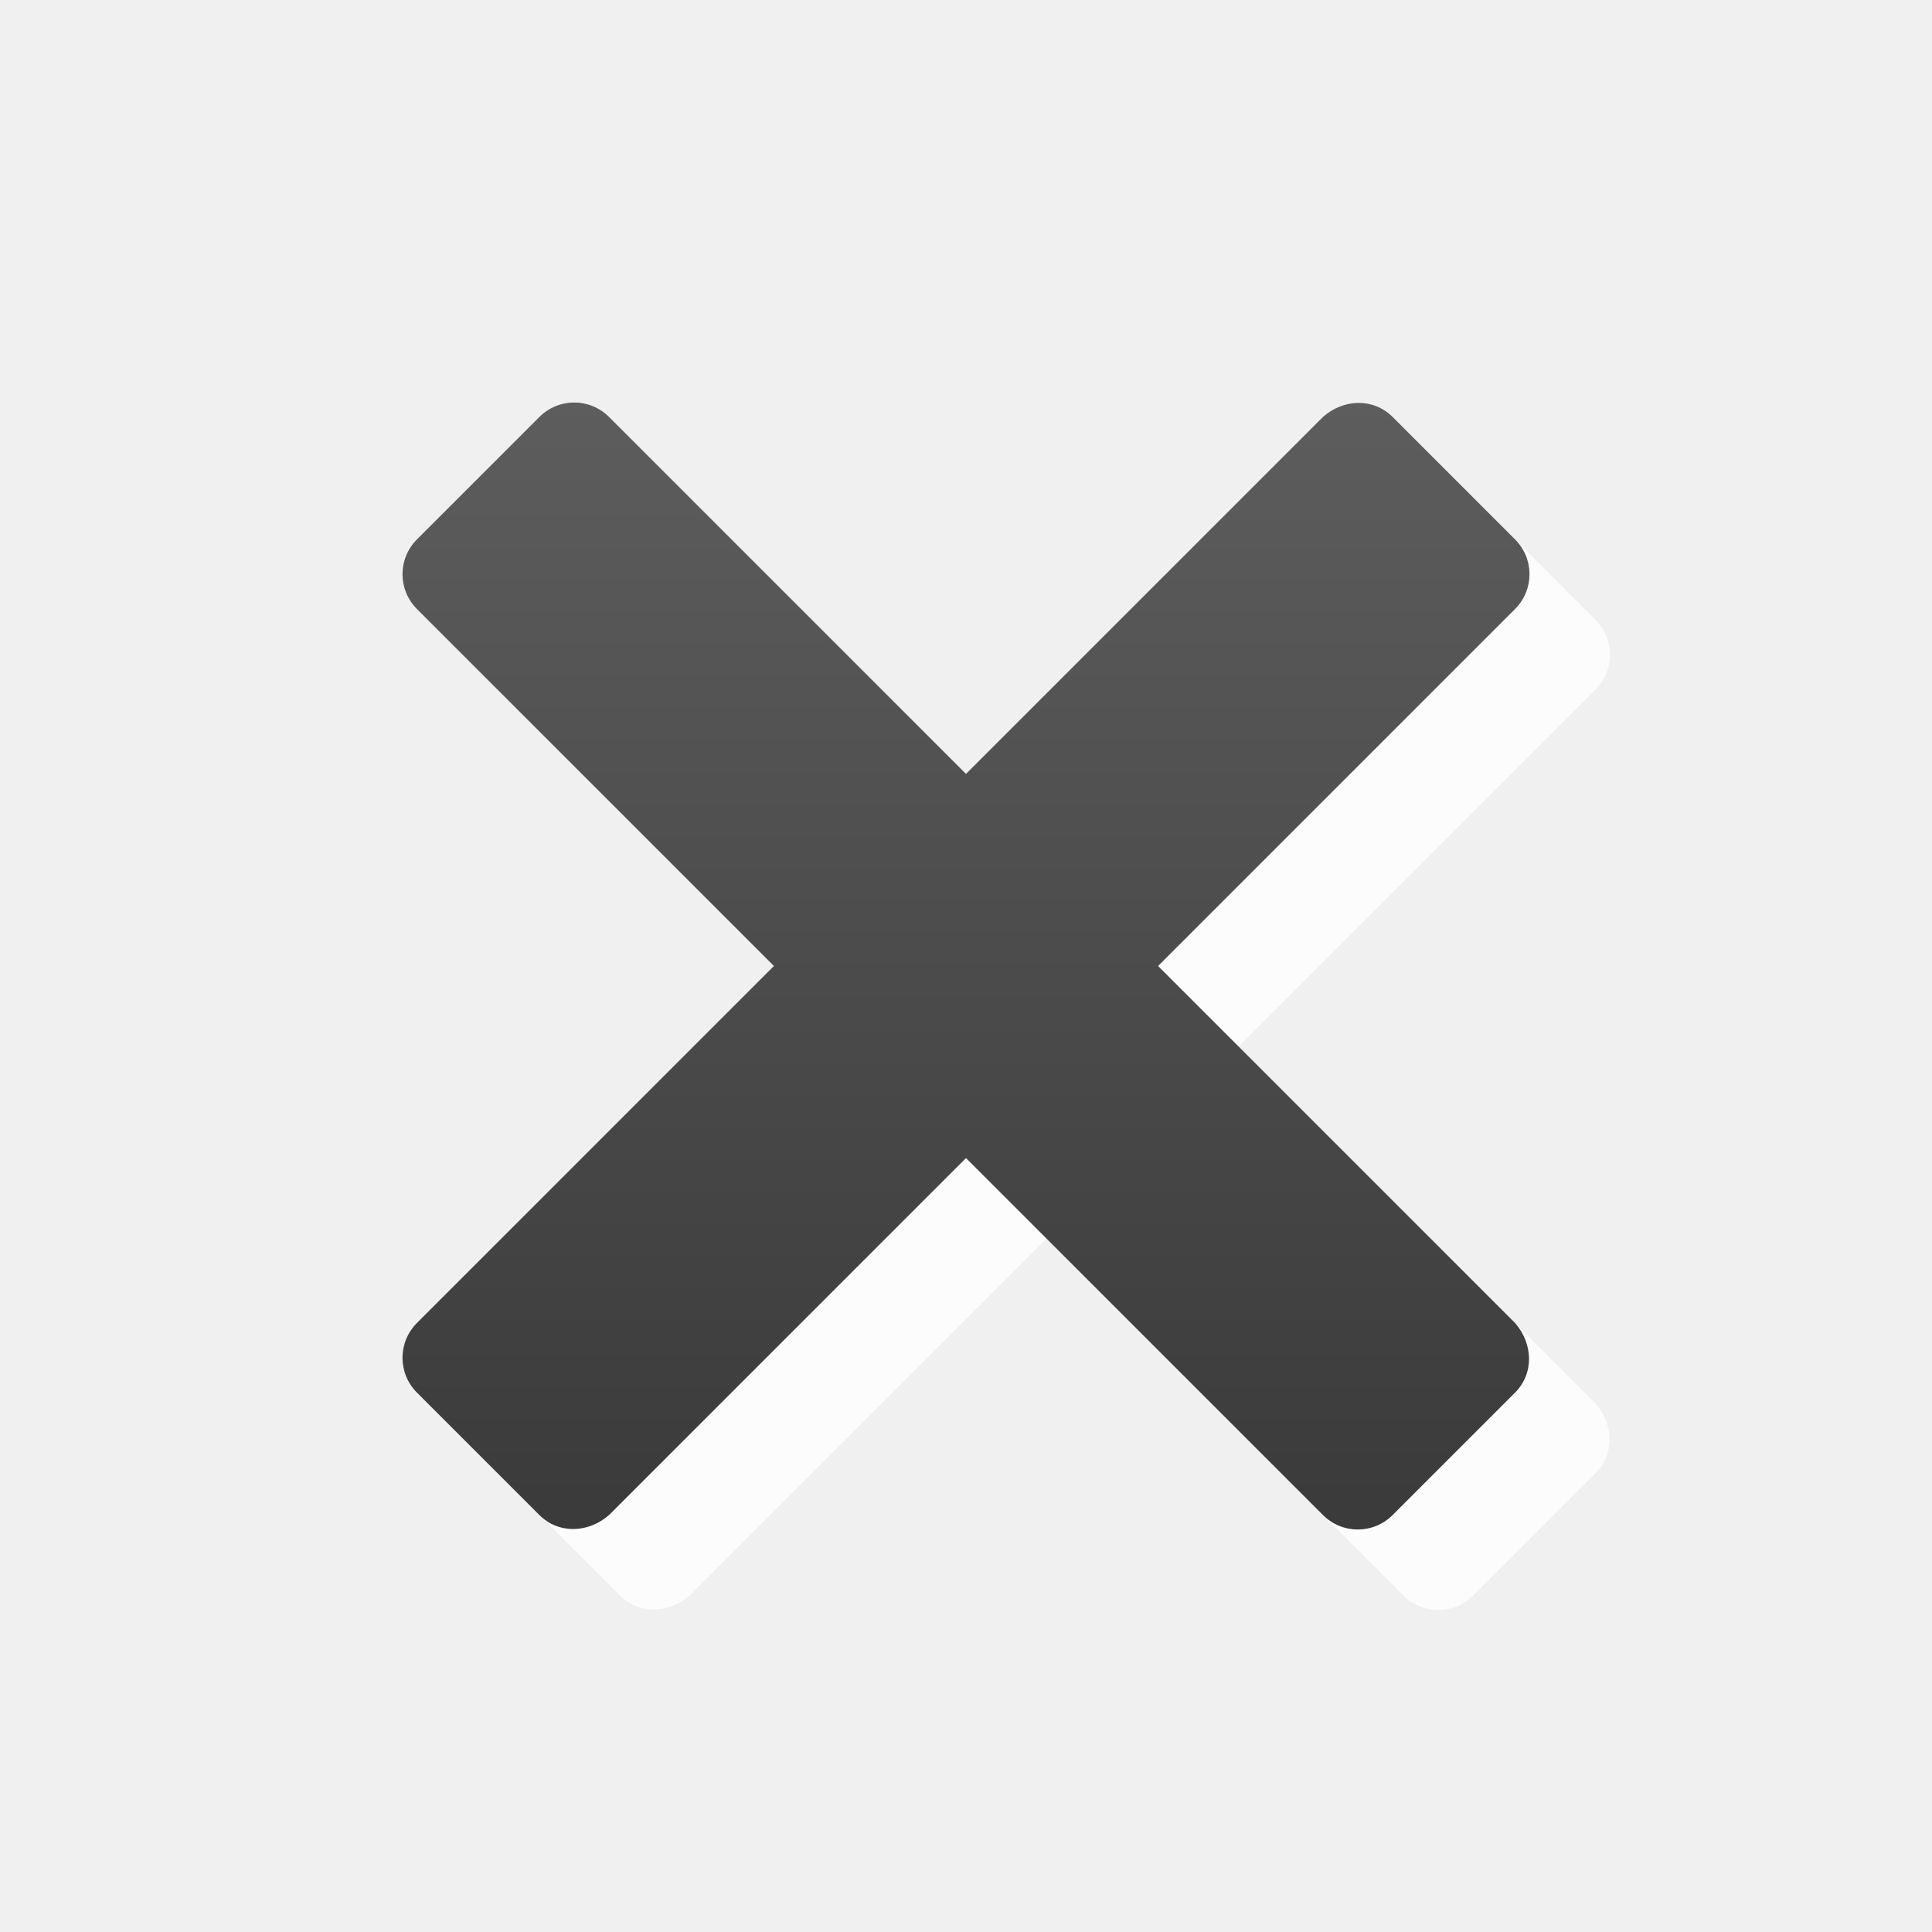
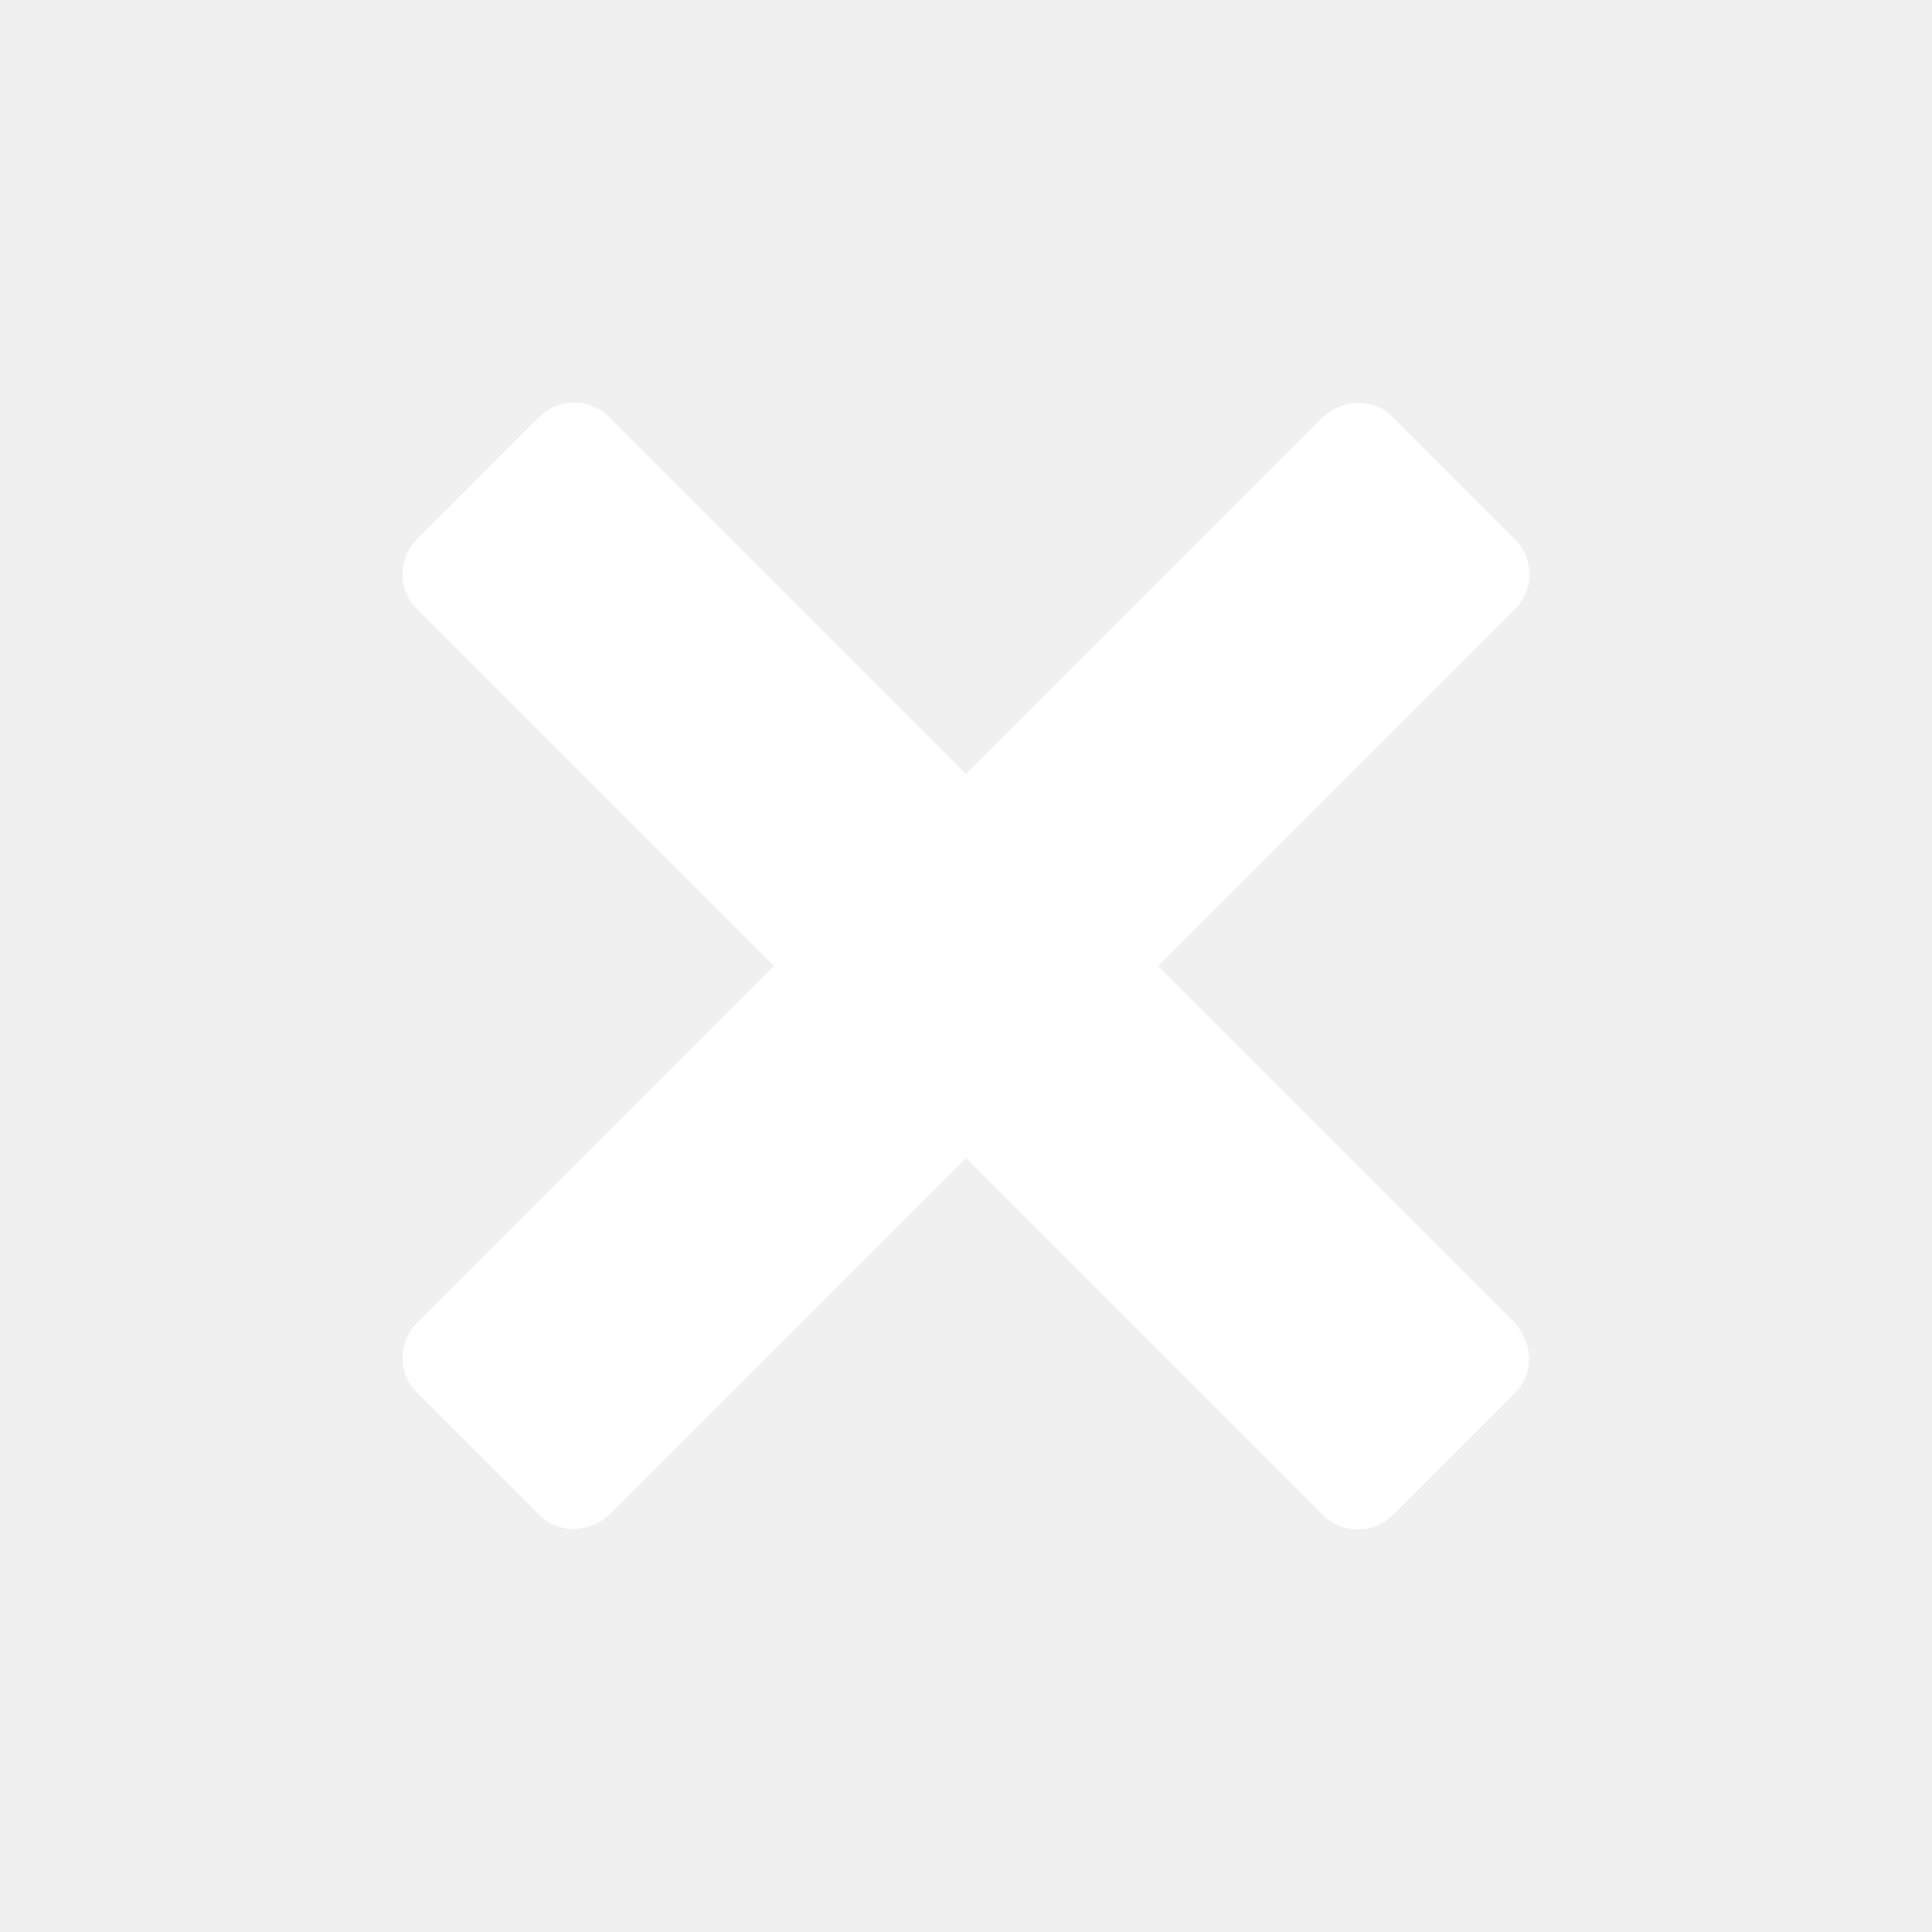
<svg xmlns="http://www.w3.org/2000/svg" xmlns:xlink="http://www.w3.org/1999/xlink" width="24" height="24" id="svg3764" version="1.1">
  <defs id="defs3766">
    <linearGradient xlink:href="#linearGradient3764" id="linearGradient3790" gradientUnits="userSpaceOnUse" x1="8.322" y1="10.987" x2="8.352" y2="-4.068" gradientTransform="matrix(-1.051511,0,0,1.050677,22.50718,7.823575)" />
    <linearGradient id="linearGradient3764">
      <stop style="stop-color:#3b3b3b;stop-opacity:1;" offset="0" id="stop3766" />
      <stop style="stop-color:#5d5d5d;stop-opacity:1;" offset="1" id="stop3768" />
    </linearGradient>
    <linearGradient y2="-4.068" x2="8.352" y1="10.987" x1="8.322" gradientTransform="matrix(-1.003715,0,0,1.002919,15.02965,3.013412)" gradientUnits="userSpaceOnUse" id="linearGradient4320" xlink:href="#linearGradient3764" />
    <linearGradient xlink:href="#linearGradient3764" id="linearGradient4349" gradientUnits="userSpaceOnUse" gradientTransform="matrix(-1.051511,0,0,1.050677,52.50718,-0.1764255)" x1="8.322" y1="10.987" x2="8.352" y2="-4.068" />
    <linearGradient xlink:href="#linearGradient3764" id="linearGradient4358" gradientUnits="userSpaceOnUse" gradientTransform="matrix(-1.051511,0,0,1.050677,22.50718,7.823575)" x1="8.322" y1="10.987" x2="8.352" y2="-4.068" />
    <linearGradient xlink:href="#linearGradient3764" id="linearGradient4372" x1="13.852" y1="15.183" x2="13.725" y2="-7.693" gradientUnits="userSpaceOnUse" gradientTransform="matrix(0.9090909,0,0,0.9090909,1.090909,0.3636363)" />
-     <linearGradient xlink:href="#linearGradient3764" id="linearGradient4380" x1="15.968" y1="7.677" x2="8.091" y2="-0.199" gradientUnits="userSpaceOnUse" gradientTransform="matrix(0.8657186,0.8657187,-0.8657186,0.8657187,5.074251,-9.851499)" />
    <linearGradient xlink:href="#linearGradient4426" id="linearGradient4432" gradientUnits="userSpaceOnUse" gradientTransform="matrix(0.9545454,0,0,0.9545455,0.5454534,0.1818182)" x1="13.852" y1="15.183" x2="13.725" y2="-7.693" />
    <linearGradient id="linearGradient4426">
      <stop id="stop4428" offset="0" style="stop-color:#656565;stop-opacity:1;" />
      <stop id="stop4430" offset="1" style="stop-color:#a6a6a6;stop-opacity:1;" />
    </linearGradient>
    <linearGradient gradientTransform="translate(7.147898,8.638656)" xlink:href="#linearGradient3764-7" id="linearGradient4380-8" x1="11.726" y1="12.298" x2="11.893" y2="-4.489" gradientUnits="userSpaceOnUse" />
    <linearGradient id="linearGradient3764-7">
      <stop style="stop-color:#3b3b3b;stop-opacity:1;" offset="0" id="stop3766-6" />
      <stop style="stop-color:#5d5d5d;stop-opacity:1;" offset="1" id="stop3768-0" />
    </linearGradient>
    <linearGradient gradientTransform="translate(-1.6276855e-6,5.9604645e-8)" xlink:href="#linearGradient4390" id="linearGradient4396" x1="13.684" y1="14.166" x2="13.568" y2="-6.63" gradientUnits="userSpaceOnUse" />
    <linearGradient id="linearGradient4390">
      <stop style="stop-color:#aaaaaa;stop-opacity:1;" offset="0" id="stop4392" />
      <stop style="stop-color:#e1e1e1;stop-opacity:1;" offset="1" id="stop4394" />
    </linearGradient>
  </defs>
  <g id="layer1" transform="translate(0,8)">
-     <path id="path3027" d="m 18.3,-1.82 c -0.24,-0.24 -0.613,-0.226 -0.866,0 L 13,2.614 8.566,-1.82 c -0.24,-0.24 -0.626,-0.24 -0.866,0 l -1.52,1.52 c -0.24,0.24 -0.24,0.626 0,0.866 L 10.614,5 6.18,9.434 c -0.24,0.24 -0.24,0.626 0,0.866 l 1.52,1.52 c 0.24,0.24 0.611,0.224 0.866,0 L 13,7.386 17.434,11.82 c 0.24,0.24 0.626,0.24 0.866,0 l 1.52,-1.52 c 0.24,-0.24 0.224,-0.611 0,-0.866 L 15.386,5 19.82,0.566 c 0.24,-0.24 0.24,-0.626 0,-0.866 z" style="color:#000000;fill:#ffffff;fill-opacity:0.795;fill-rule:nonzero;stroke:none;stroke-width:1;marker:none;visibility:visible;display:inline;overflow:visible;enable-background:accumulate" />
-     <path style="color:#000000;fill:url(#linearGradient4380);fill-opacity:1;fill-rule:nonzero;stroke:none;stroke-width:1;marker:none;visibility:visible;display:inline;overflow:visible;enable-background:accumulate" d="m 17.3,-2.82 c -0.24,-0.24 -0.613,-0.226 -0.866,0 L 12,1.614 7.566,-2.82 c -0.24,-0.24 -0.626,-0.24 -0.866,0 l -1.52,1.52 c -0.24,0.24 -0.24,0.626 0,0.866 L 9.614,4 5.18,8.434 c -0.24,0.24 -0.24,0.626 0,0.866 l 1.52,1.52 c 0.24,0.24 0.611,0.224 0.866,0 L 12,6.386 16.434,10.82 c 0.24,0.24 0.626,0.24 0.866,0 l 1.52,-1.52 c 0.24,-0.24 0.224,-0.611 0,-0.866 l -4.434,-4.434 4.434,-4.434 c 0.24,-0.24 0.24,-0.626 0,-0.866 z" id="path4362" />
+     <path style="color:#000000;fill:#ffffff;fill-opacity:1;fill-rule:nonzero;stroke:none;stroke-width:1;marker:none;visibility:visible;display:inline;overflow:visible;enable-background:accumulate" d="m 17.3,-2.82 c -0.24,-0.24 -0.613,-0.226 -0.866,0 L 12,1.614 7.566,-2.82 c -0.24,-0.24 -0.626,-0.24 -0.866,0 l -1.52,1.52 c -0.24,0.24 -0.24,0.626 0,0.866 L 9.614,4 5.18,8.434 c -0.24,0.24 -0.24,0.626 0,0.866 l 1.52,1.52 c 0.24,0.24 0.611,0.224 0.866,0 L 12,6.386 16.434,10.82 c 0.24,0.24 0.626,0.24 0.866,0 l 1.52,-1.52 c 0.24,-0.24 0.224,-0.611 0,-0.866 l -4.434,-4.434 4.434,-4.434 c 0.24,-0.24 0.24,-0.626 0,-0.866 z" id="path4362" />
  </g>
</svg>
